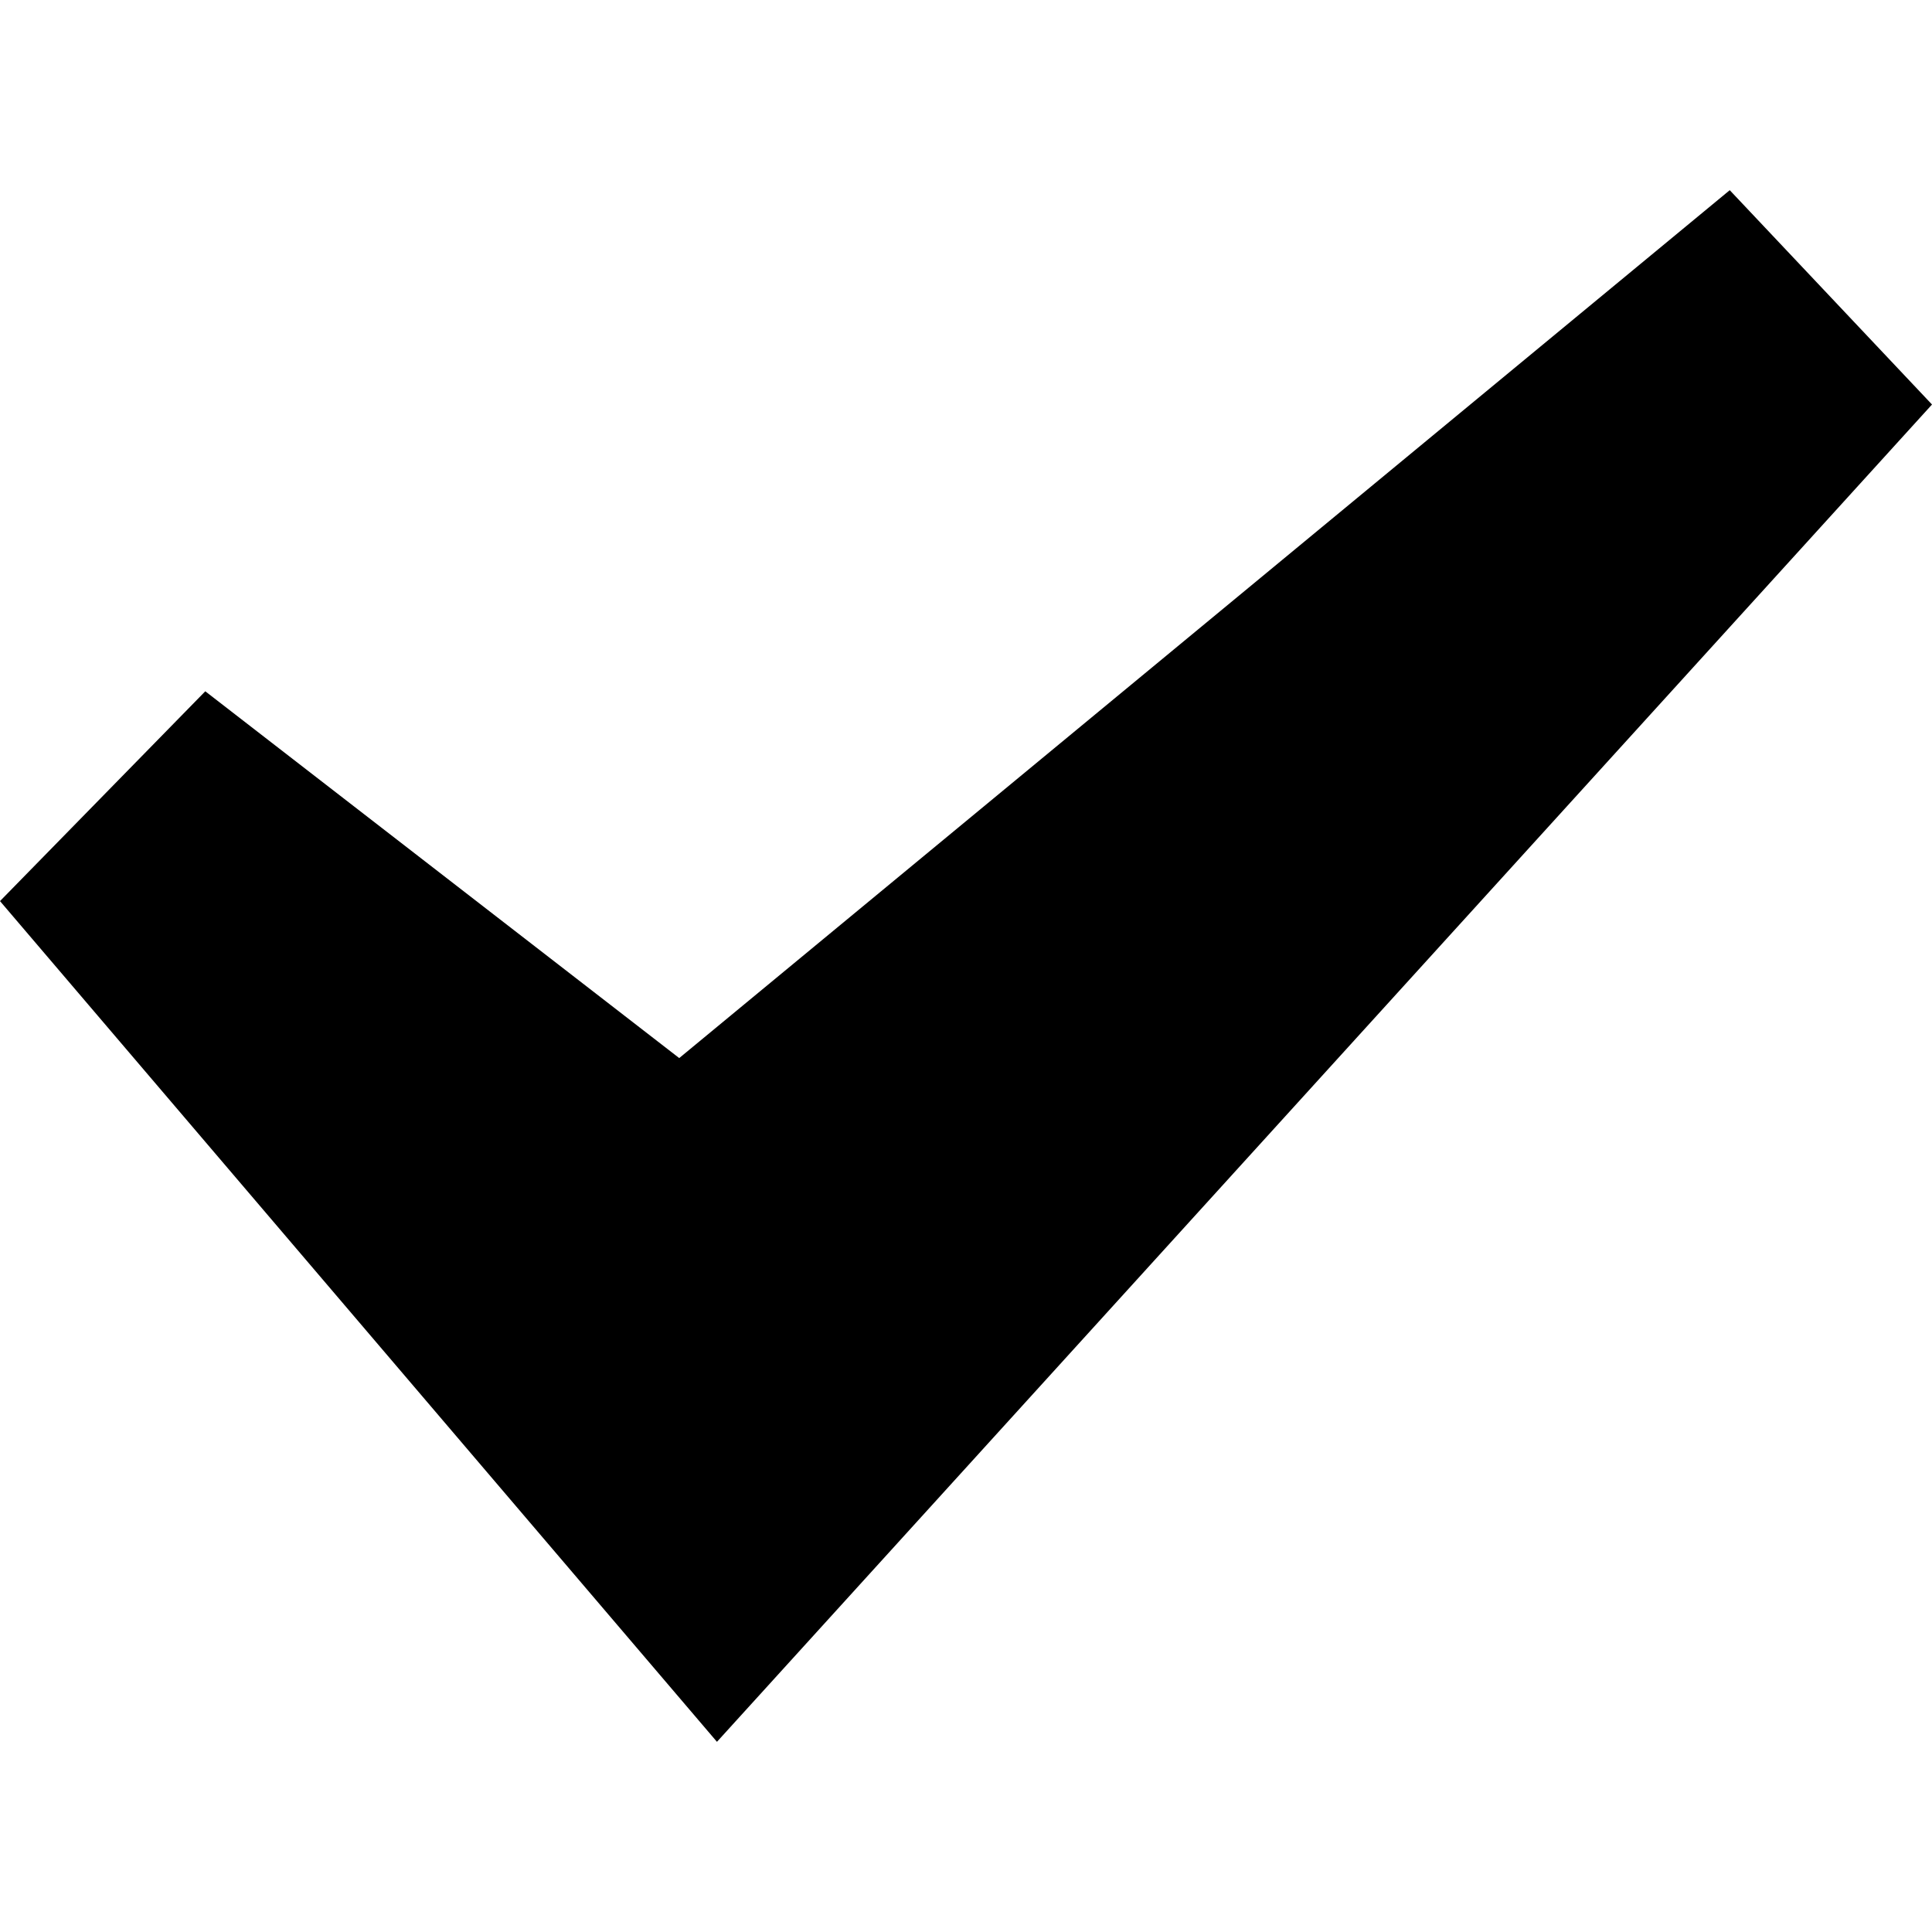
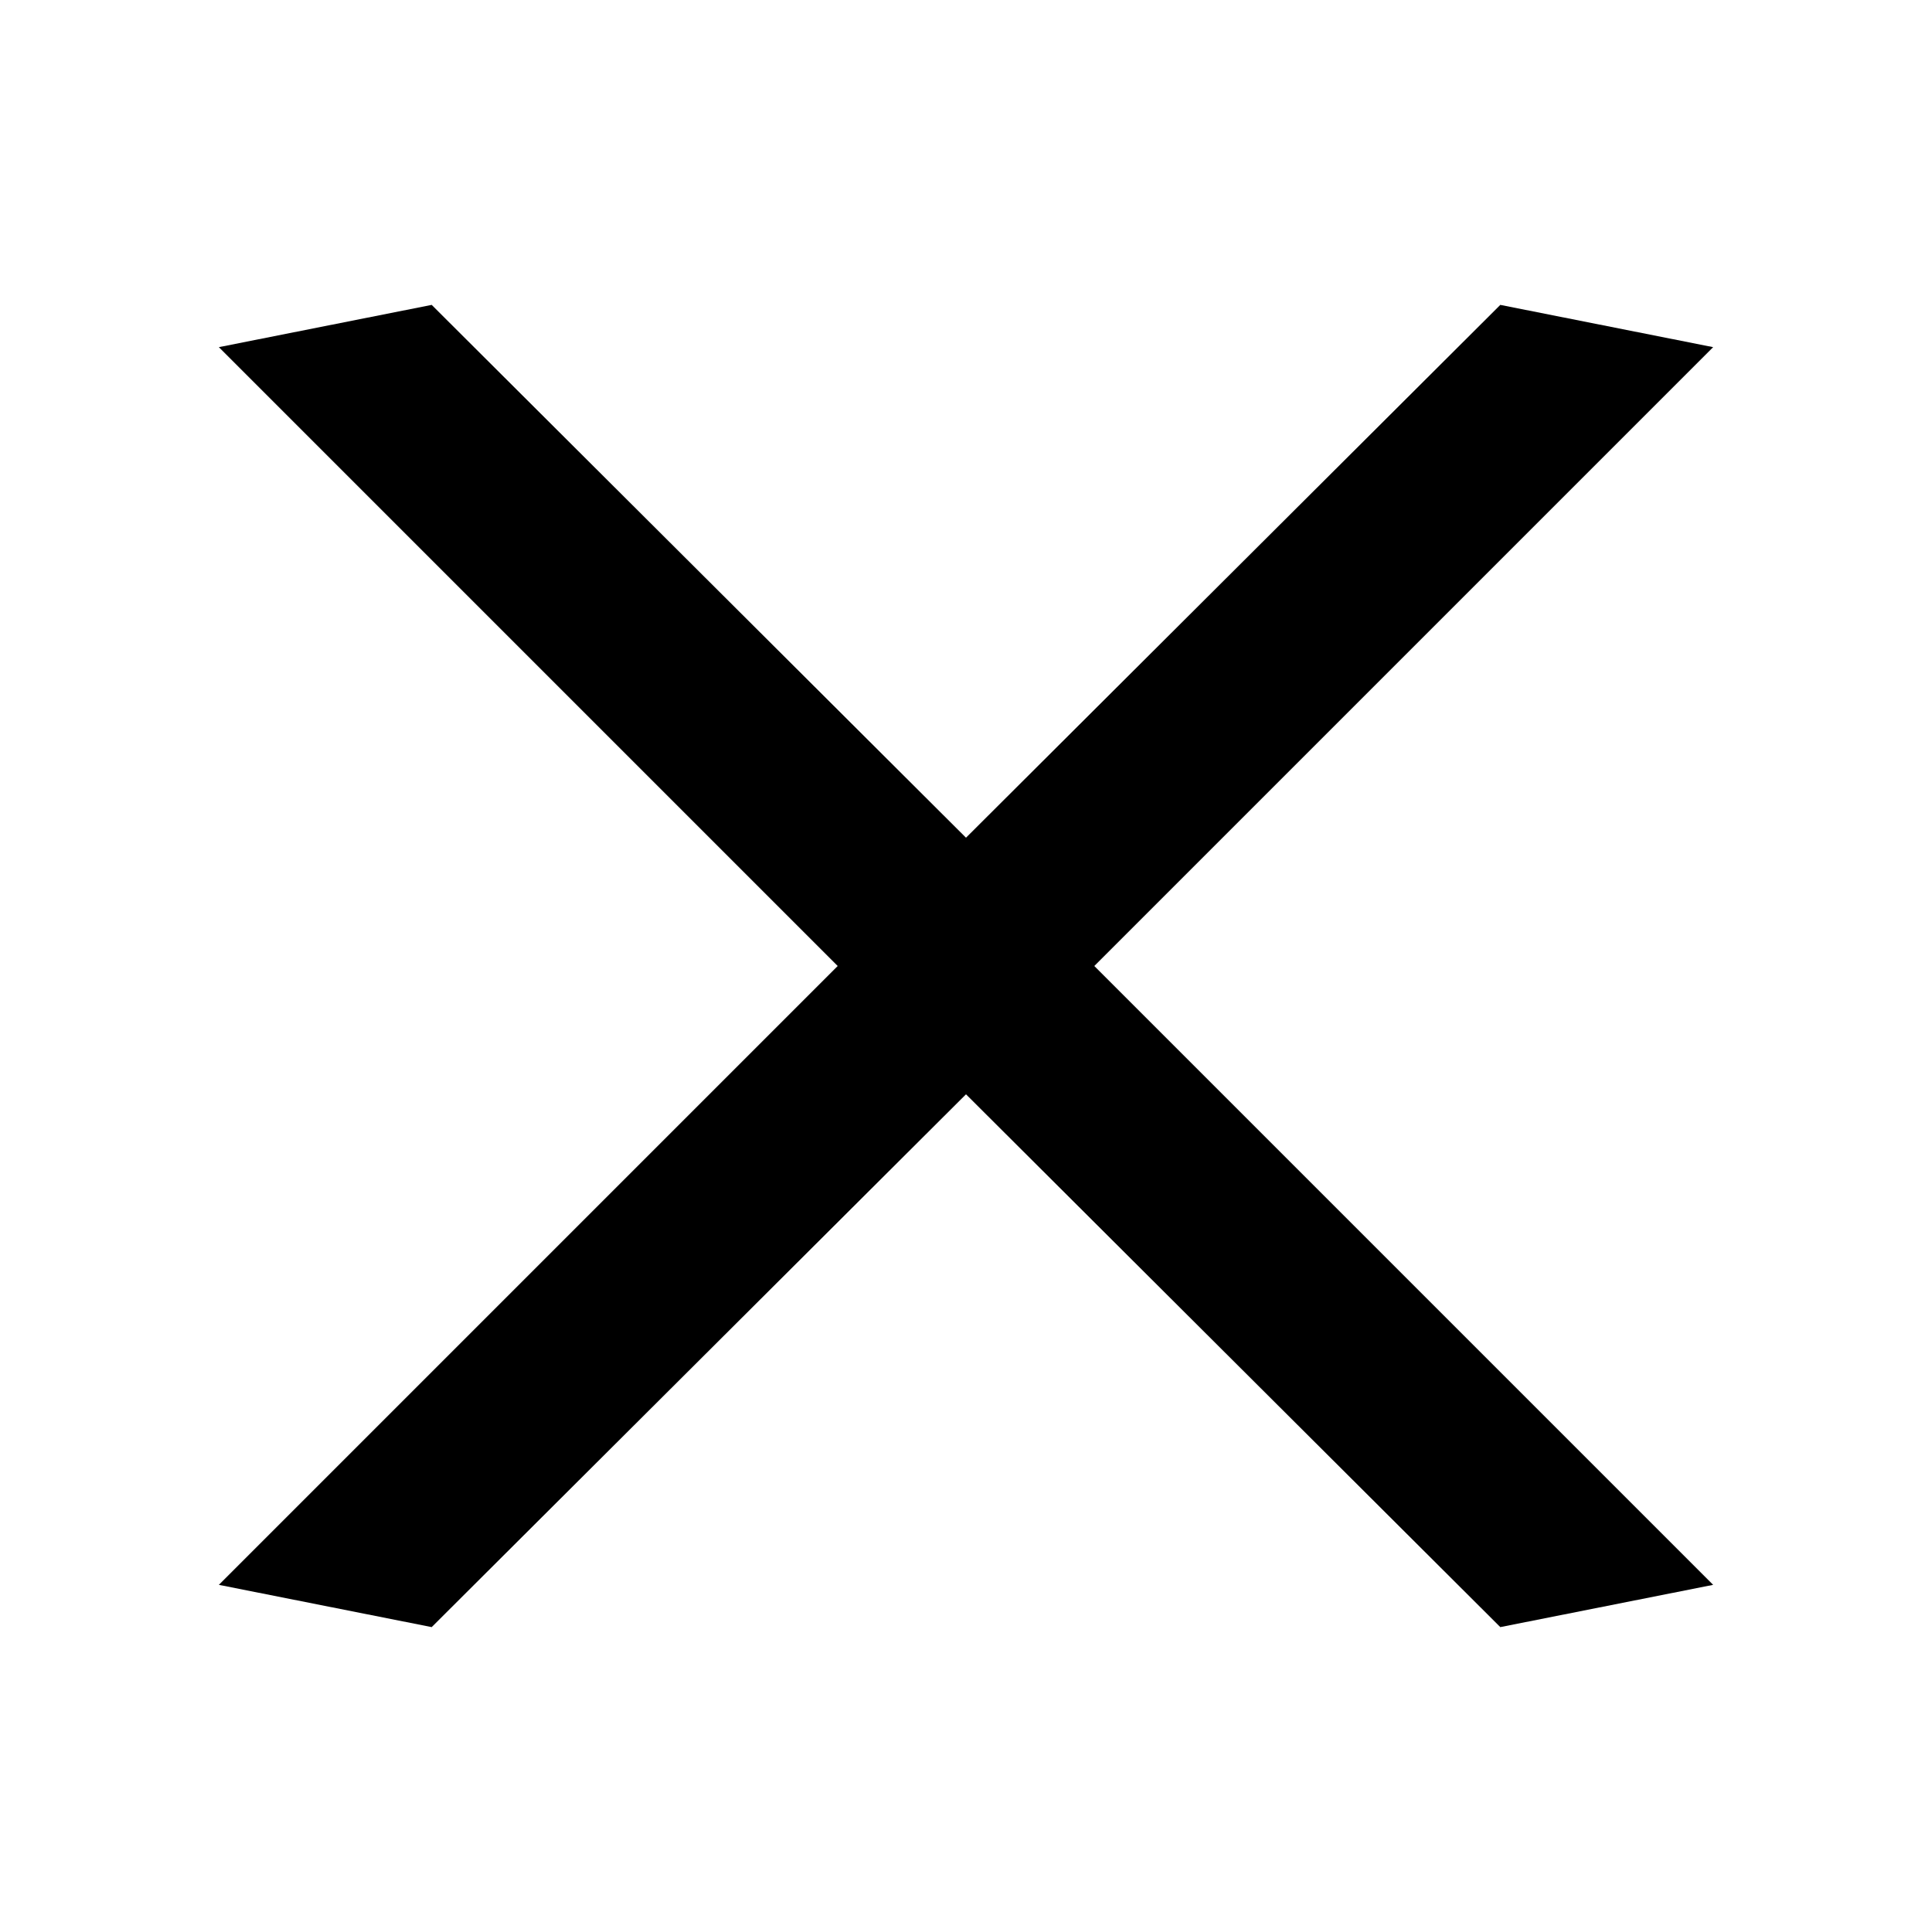
<svg xmlns="http://www.w3.org/2000/svg" id="Layer_1" data-name="Layer 1" version="1.1" viewBox="0 0 128 128">
  <defs>
    <style>
      .cls-1 {
-         fill: #002337;
-         fill-rule: evenodd;
+         fill: #000;
        stroke-width: 0px;
      }
    </style>
  </defs>
-   <polygon id="icon" points="0 59.7 13.6 45.8 45 70.1 114.6 12.6 128 26.8 47.5 115.4 0 59.7" />
+   <polygon id="icon" class="cls-1" fill="currentColor" points="14.5 23 28.6 20.2 64 55.5 99.4 20.2 113.5 23 72.5 64 113.5 105 99.4 107.8 64 72.5 28.6 107.8 14.5 105 55.5 64 14.5 23" />
</svg>
